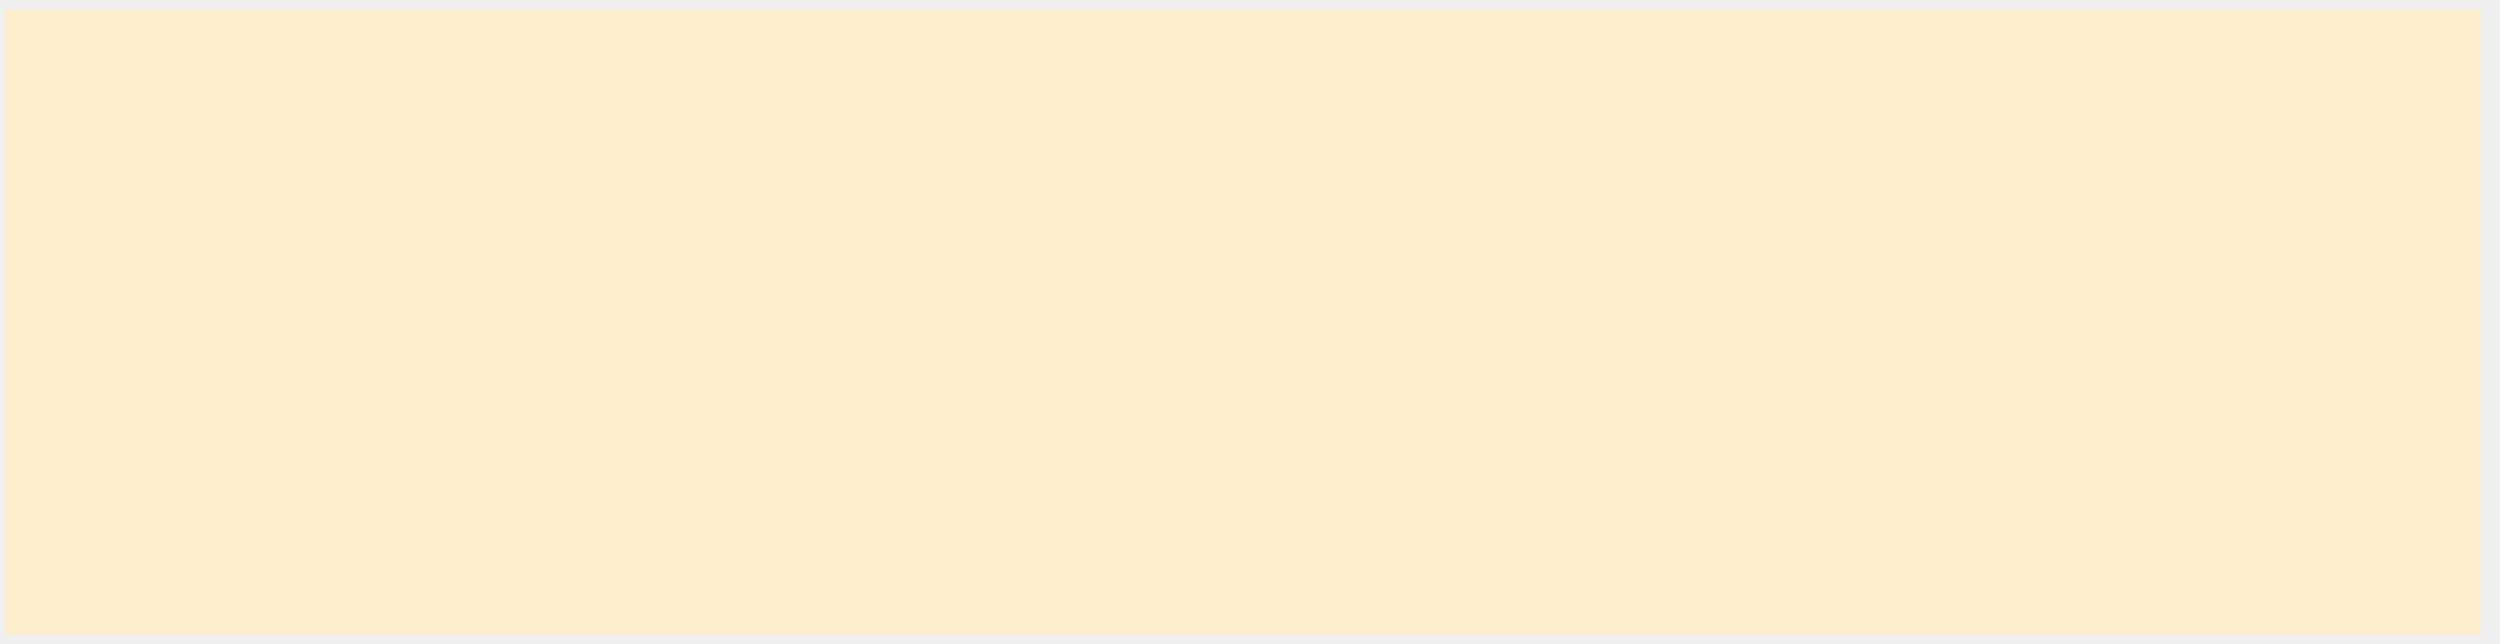
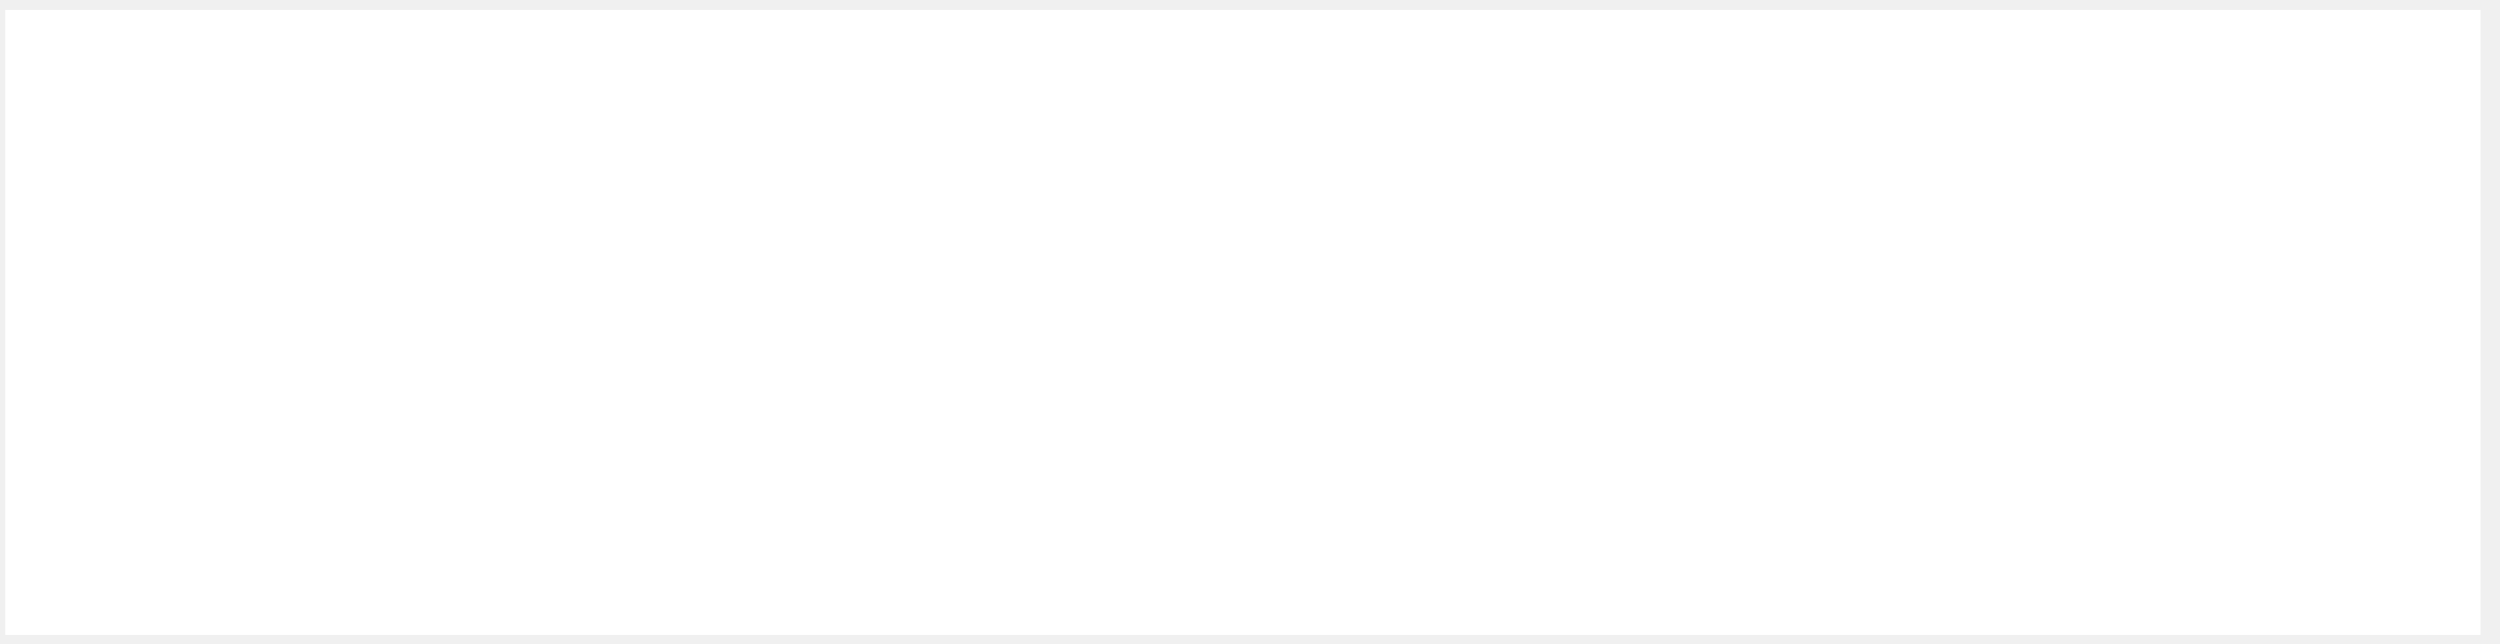
<svg xmlns="http://www.w3.org/2000/svg" width="101" height="26" viewBox="0 0 101 26" fill="none">
-   <rect x="100.213" y="0.4" width="25.25" height="100" transform="rotate(90 100.213 0.400146)" fill="#FFEECC" />
+   <rect x="100.213" y="0.4" width="25.25" height="100" transform="rotate(90 100.213 0.400146)" fill="white" />
</svg>
